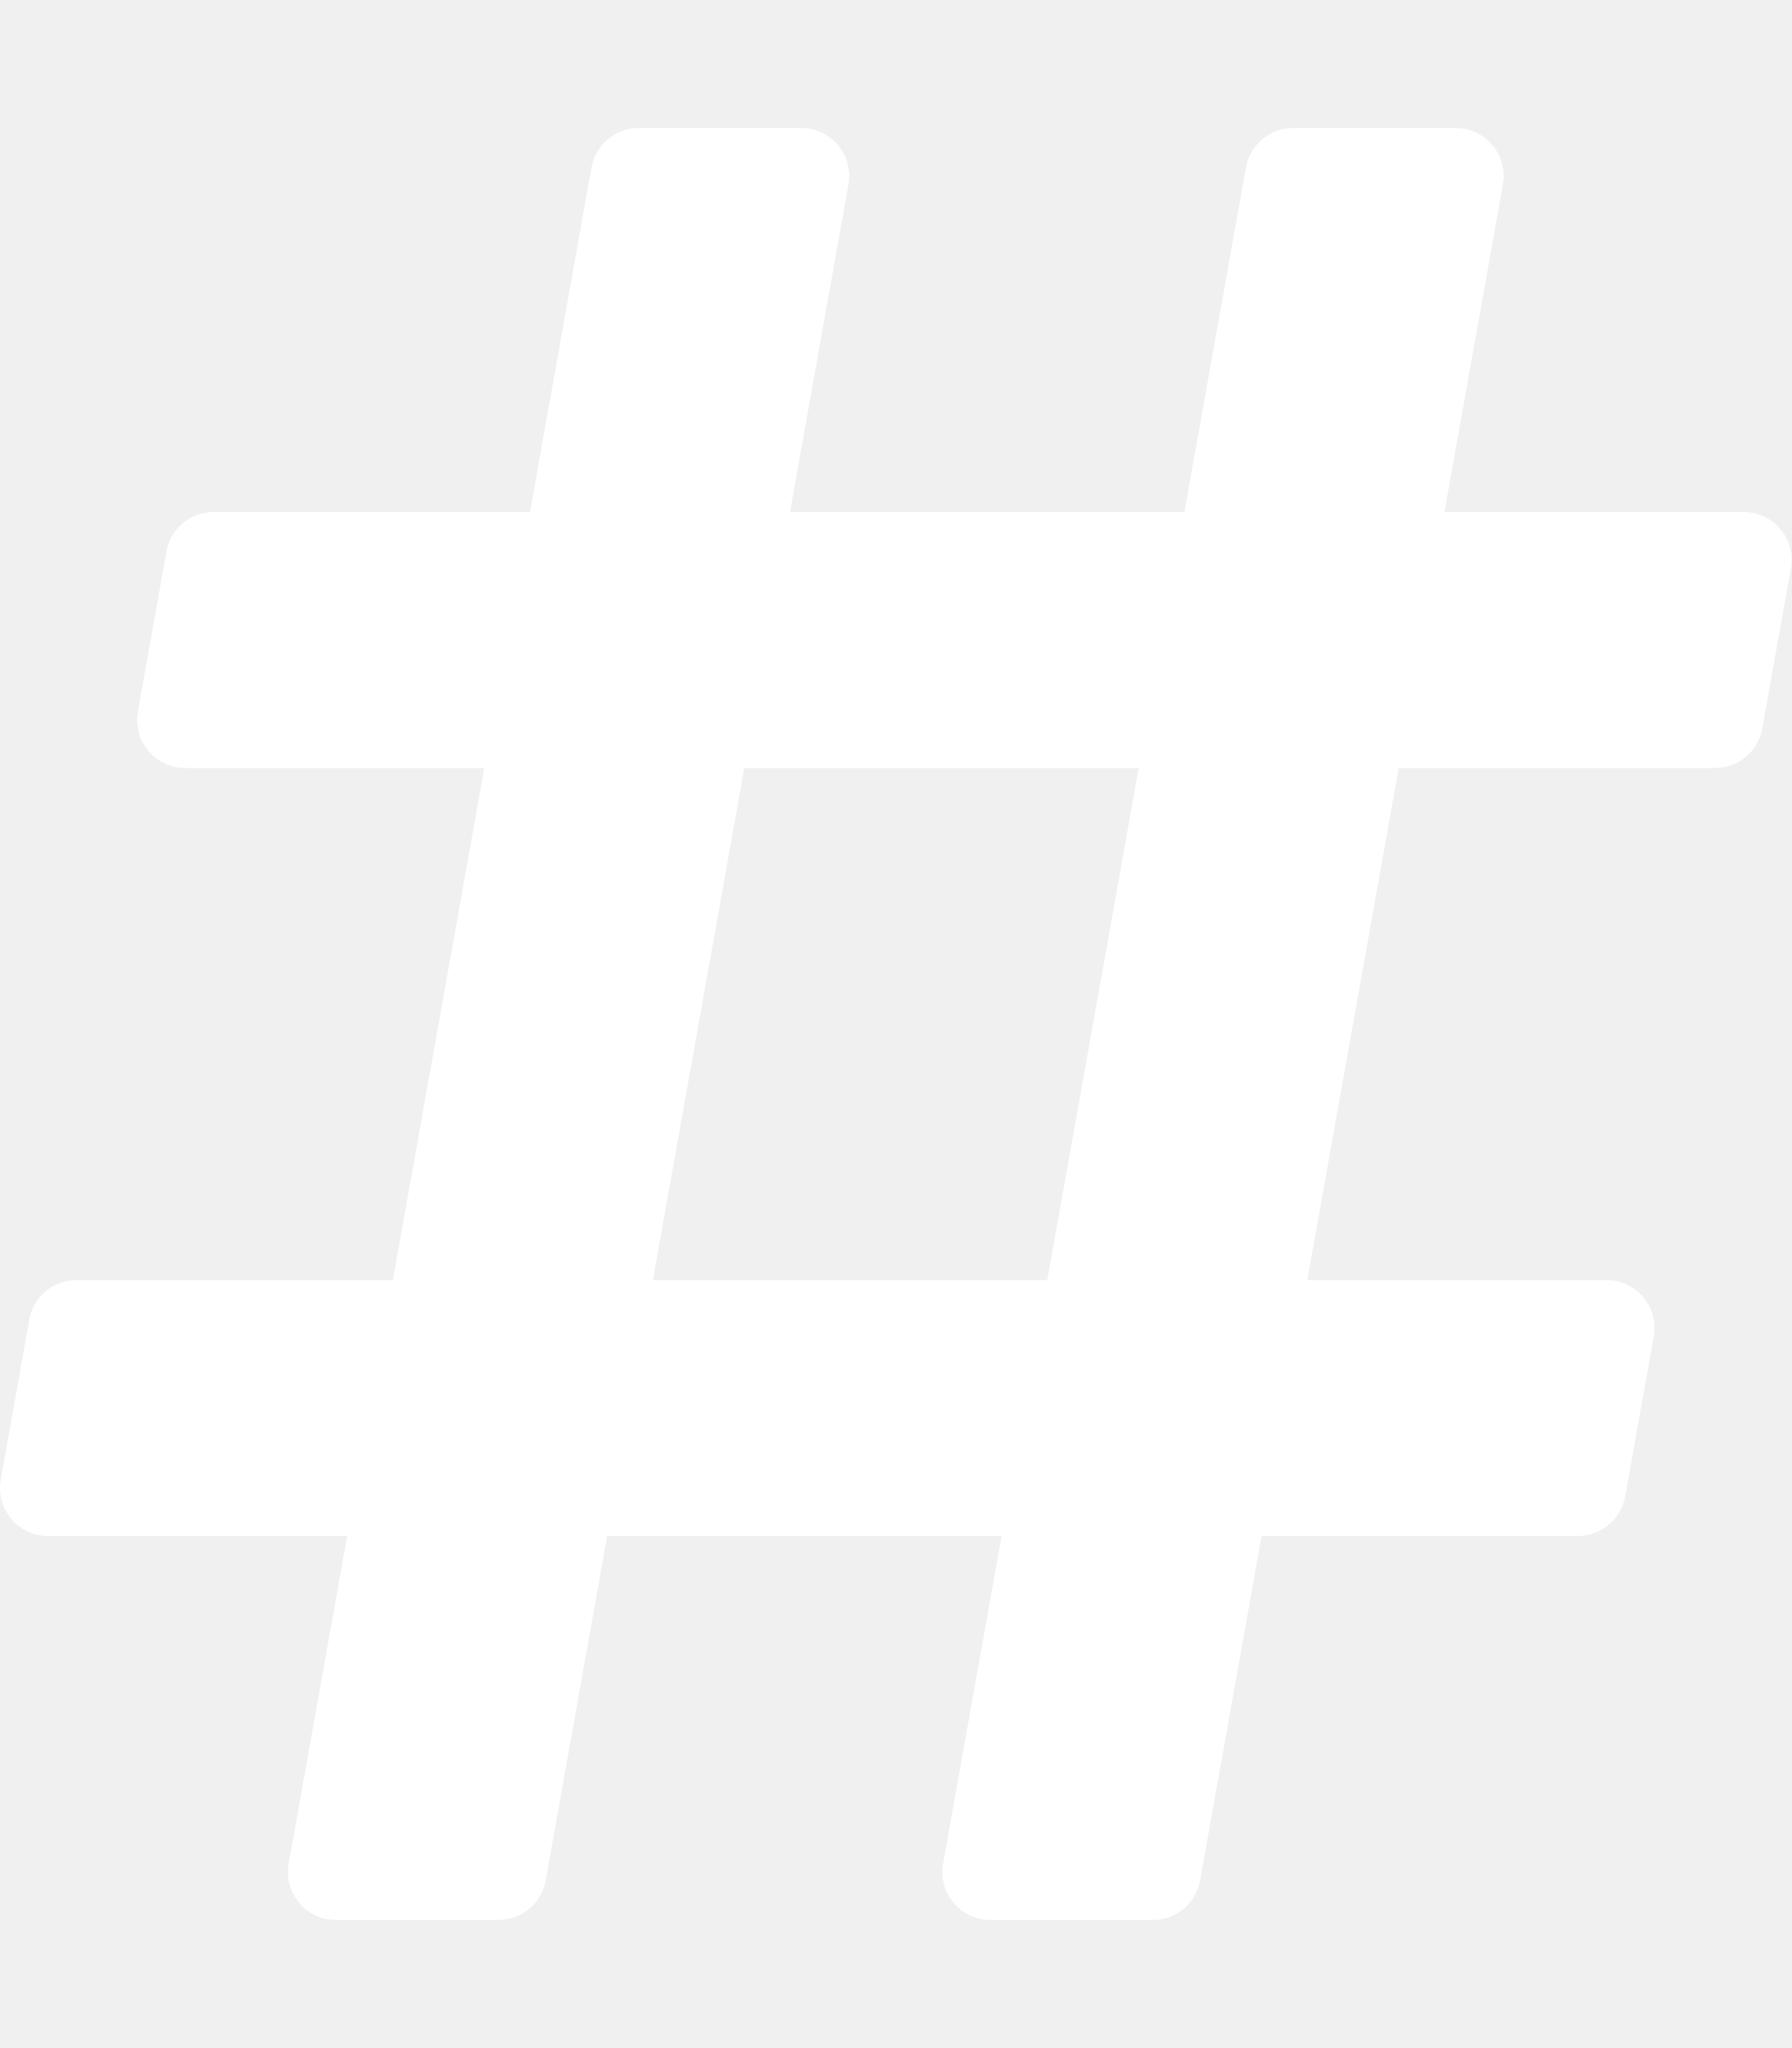
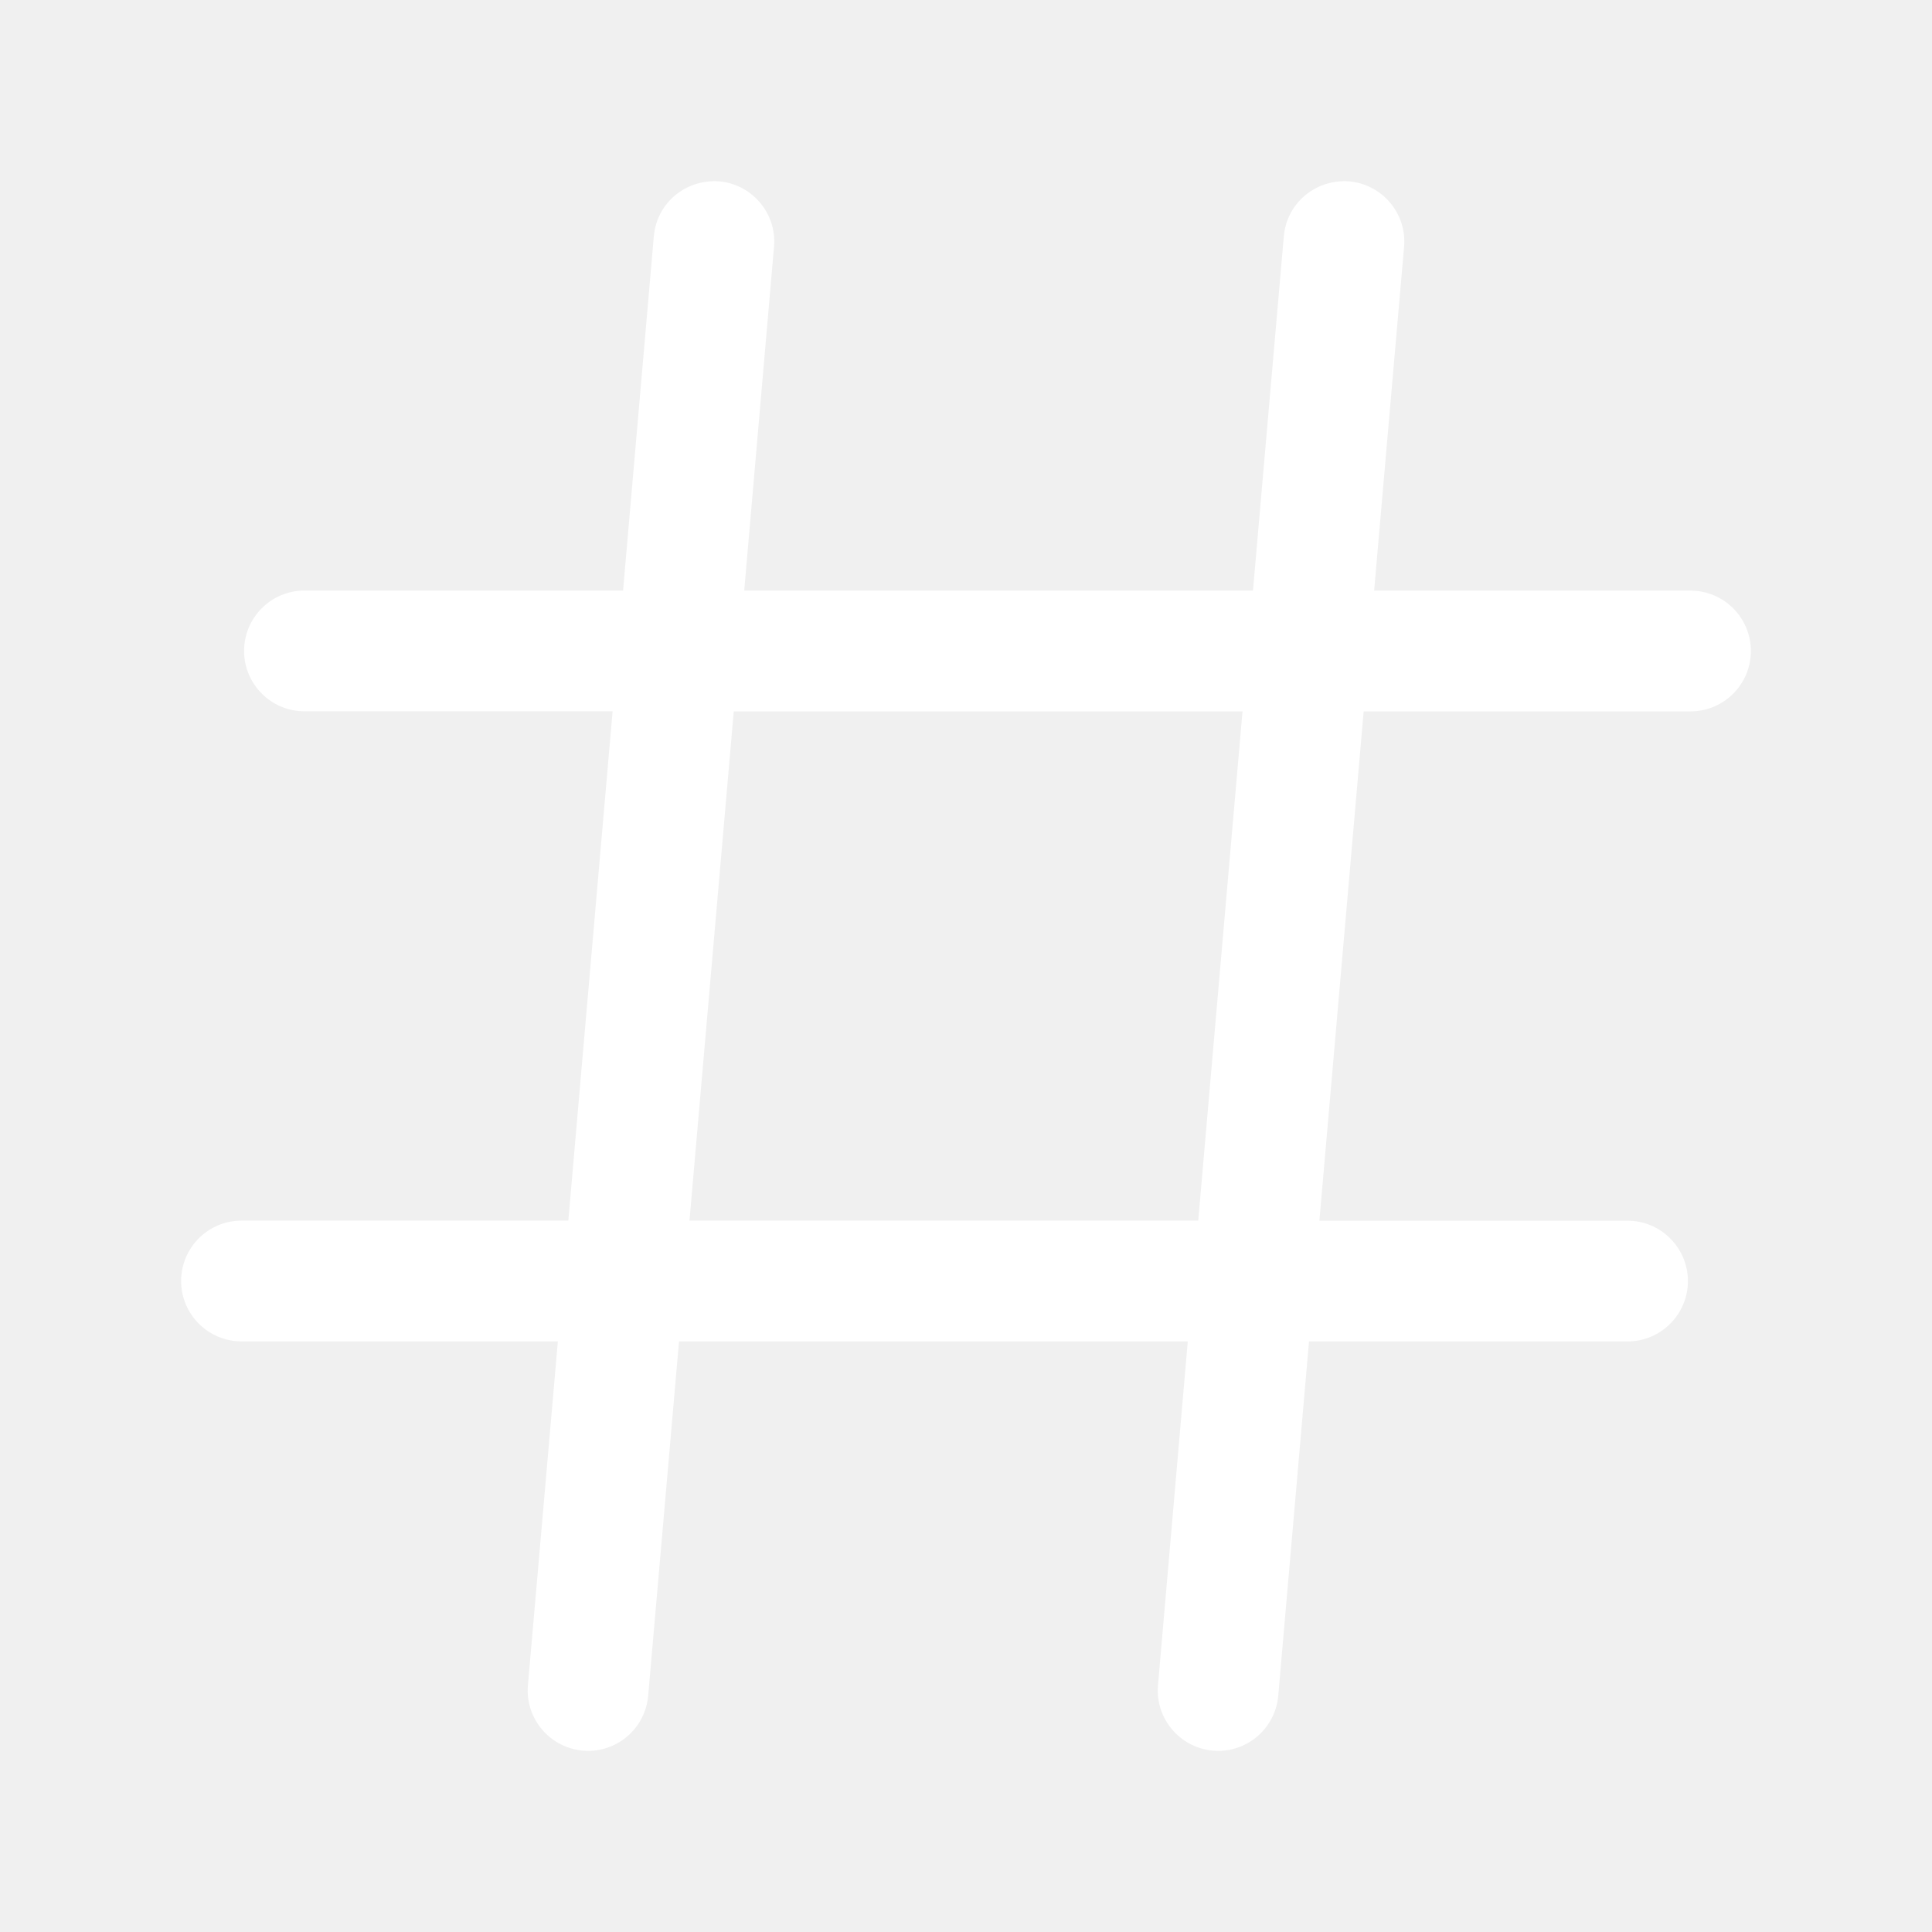
- <svg xmlns="http://www.w3.org/2000/svg" aria-hidden="true" focusable="false" data-prefix="fas" data-icon="hashtag" class="svg-inline--fa fa-hashtag fa-w-14" role="img" viewBox="0 0 448 512">
-   <path fill="white" d="M440.667 182.109l7.143-40c1.313-7.355-4.342-14.109-11.813-14.109h-74.81l14.623-81.891C377.123 38.754 371.468 32 363.997 32h-40.632a12 12 0 0 0-11.813 9.891L296.175 128H197.54l14.623-81.891C213.477 38.754 207.822 32 200.35 32h-40.632a12 12 0 0 0-11.813 9.891L132.528 128H53.432a12 12 0 0 0-11.813 9.891l-7.143 40C33.163 185.246 38.818 192 46.289 192h74.81L98.242 320H19.146a12 12 0 0 0-11.813 9.891l-7.143 40C-1.123 377.246 4.532 384 12.003 384h74.81L72.19 465.891C70.877 473.246 76.532 480 84.003 480h40.632a12 12 0 0 0 11.813-9.891L151.826 384h98.634l-14.623 81.891C234.523 473.246 240.178 480 247.65 480h40.632a12 12 0 0 0 11.813-9.891L315.472 384h79.096a12 12 0 0 0 11.813-9.891l7.143-40c1.313-7.355-4.342-14.109-11.813-14.109h-74.81l22.857-128h79.096a12 12 0 0 0 11.813-9.891zM261.889 320h-98.634l22.857-128h98.634l-22.857 128z" />
+ <svg xmlns="http://www.w3.org/2000/svg" viewBox="0 0 24 24" class="r-18jsvk2 r-4qtqp9 r-yyyyoo r-lwhw9o r-dnmrzs r-bnwqim r-1plcrui r-lrvibr" width="26" height="26">
+   <g fill="#0F1419">
+     <path d="M21 7.337h-3.93l.372-4.272c.036-.412-.27-.775-.682-.812-.417-.03-.776.27-.812.683l-.383 4.4h-6.32l.37-4.27c.037-.413-.27-.776-.68-.813-.42-.03-.777.27-.813.683l-.382 4.4H3.782c-.414 0-.75.337-.75.75s.336.75.75.75H7.61l-.55 6.327H3c-.414 0-.75.336-.75.75s.336.75.75.75h3.93l-.372 4.272c-.036.412.27.775.682.812l.066.003c.385 0 .712-.295.746-.686l.383-4.4h6.32l-.37 4.27c-.036.413.27.776.682.813l.066.003c.385 0 .712-.295.746-.686l.382-4.4h3.957c.413 0 .75-.337.75-.75s-.337-.75-.75-.75H16.39l.55-6.327H21c.414 0 .75-.336.75-.75s-.336-.75-.75-.75zm-6.115 7.826h-6.32l.55-6.326h6.32l-.55 6.326z" fill="white" />
+   </g>
</svg>
